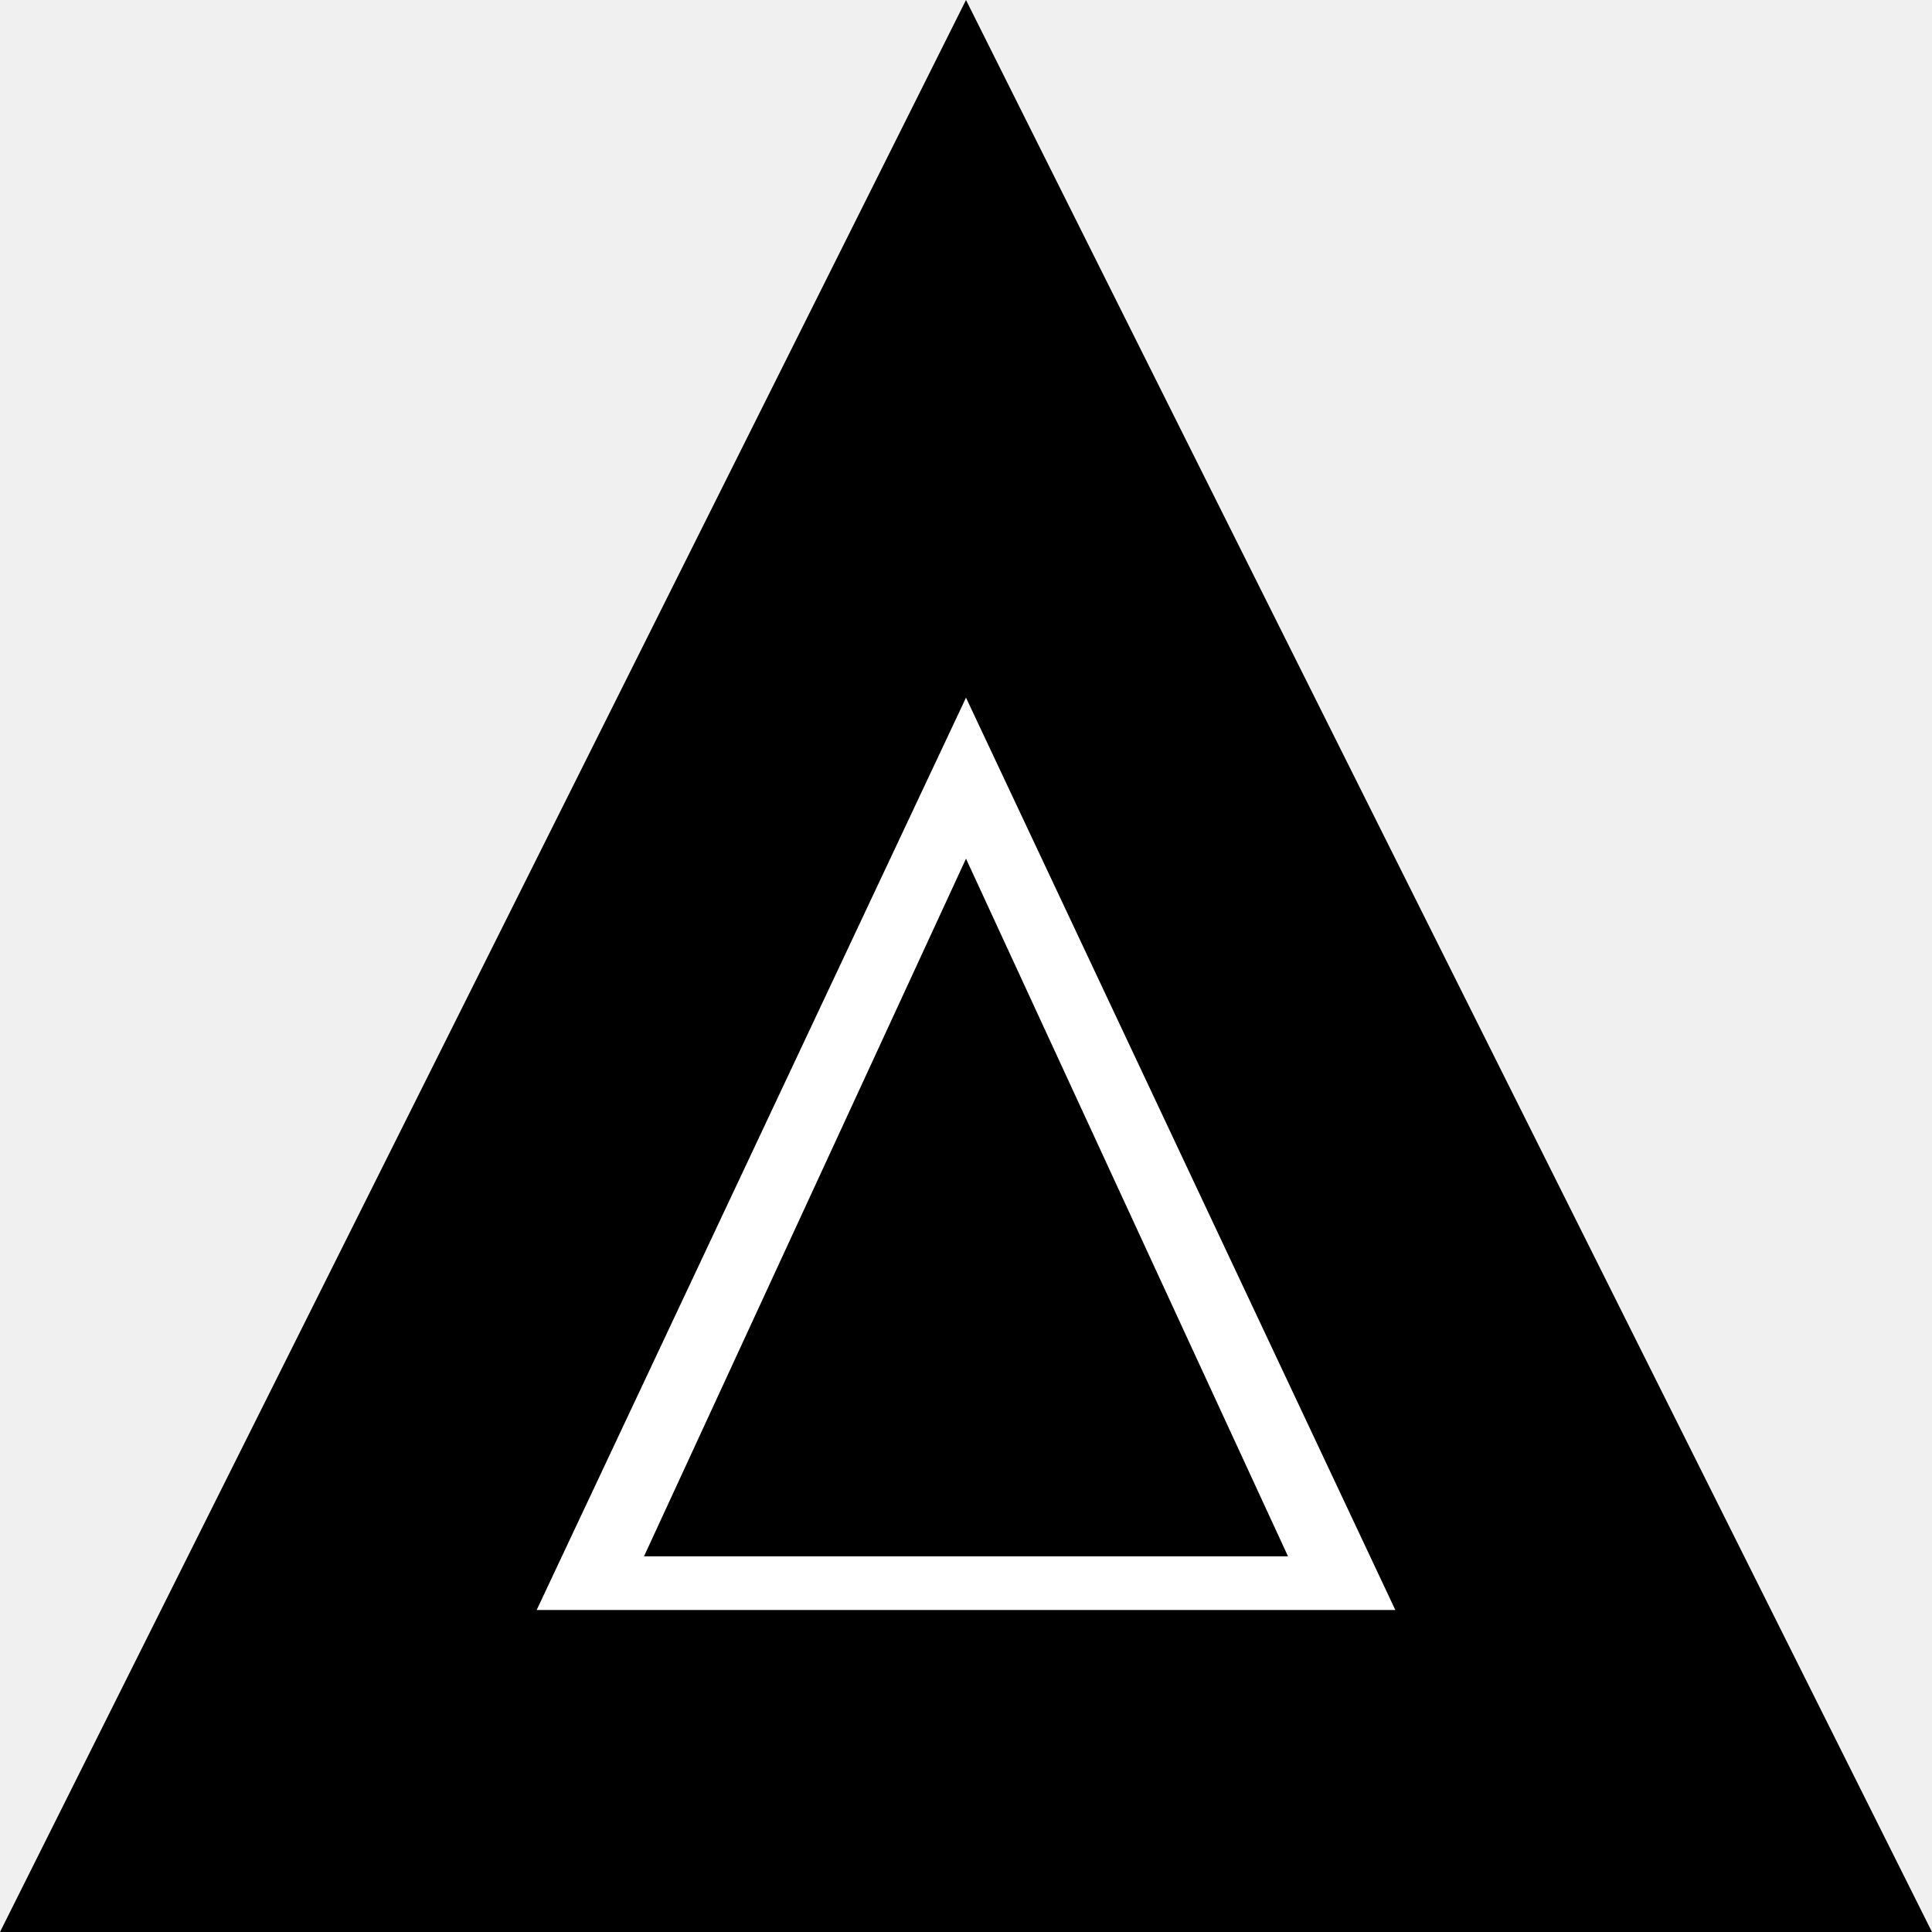
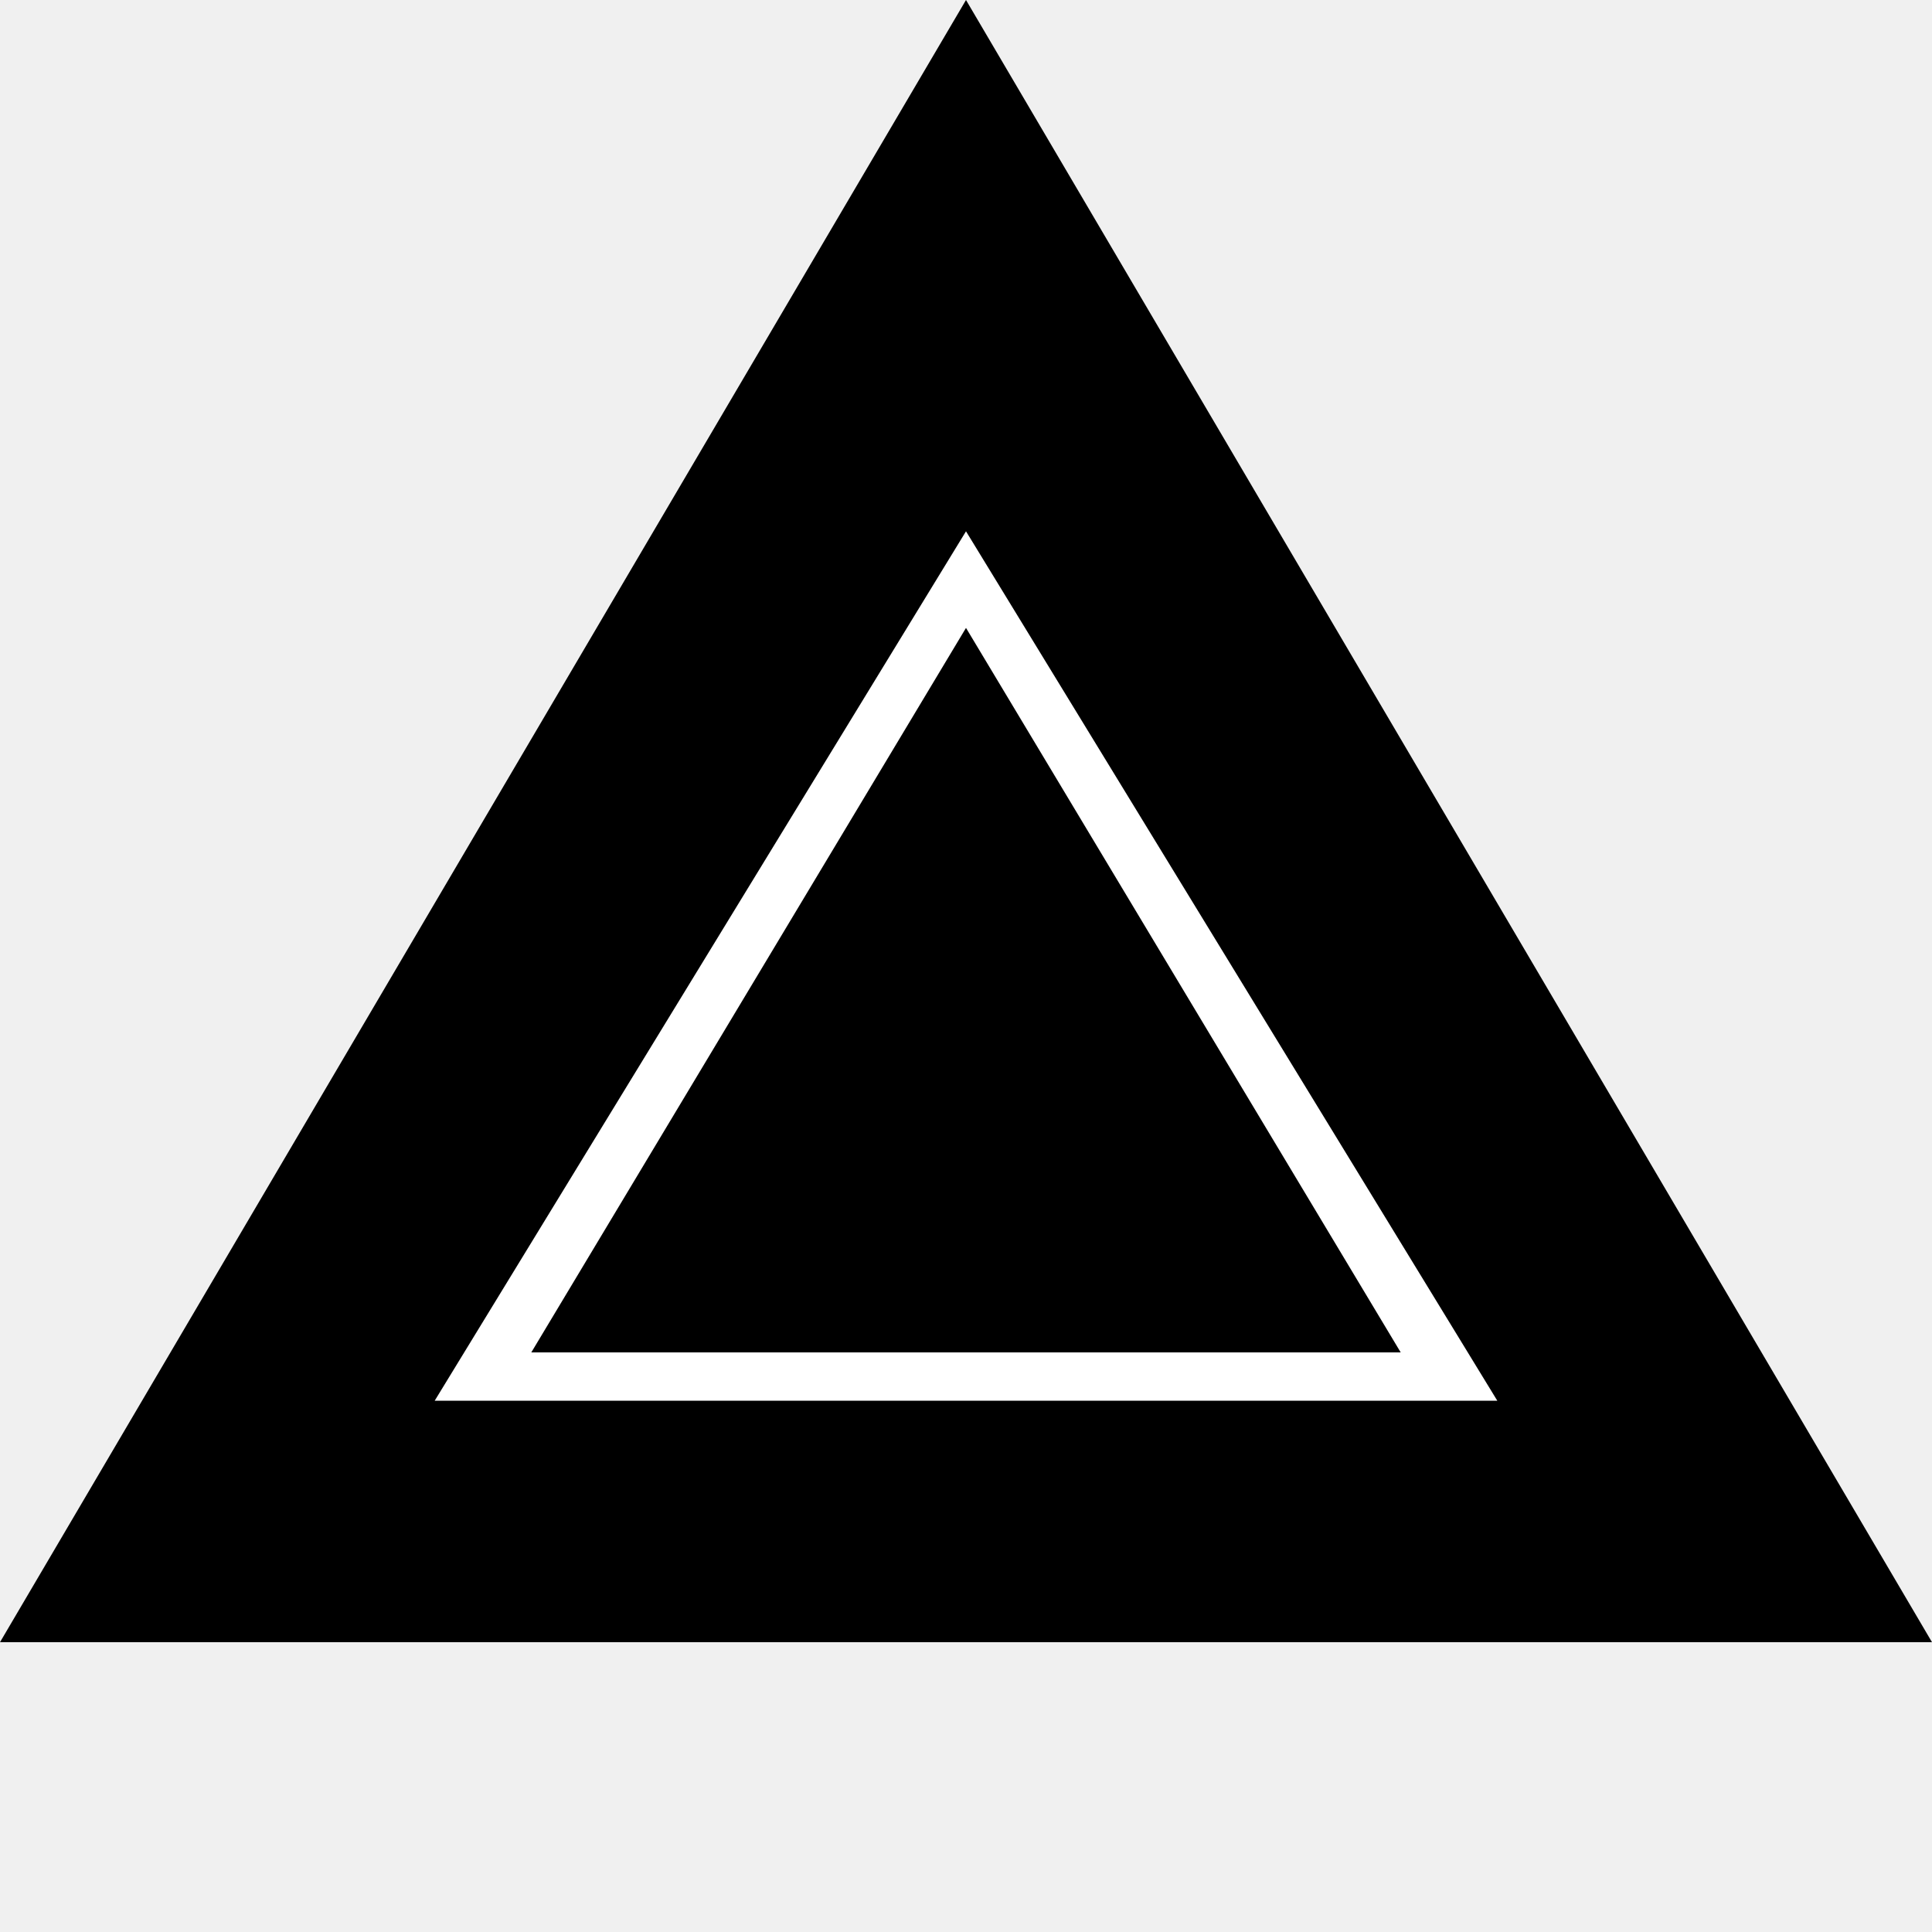
- <svg xmlns="http://www.w3.org/2000/svg" width="36px" height="36px" version="1.1">
-   <polygon class="icon-status" points="18,0 36,36 0,36" />
-   <polygon fill="#FFFFFF" points="18,13 26,30 10,30" />
-   <polygon fill="#000000" points="18,16 24,29 12,29" />
+ <svg xmlns="http://www.w3.org/2000/svg" width="40px" height="40px" version="1.1">
+   <polygon class="icon-status" points="20,0 40,34 0,34" />
+   <polygon fill="#FFFFFF" points="20,11 31,29 9,29" />
+   <polygon fill="#000000" points="20,13 29,28 11,28" />
</svg>
